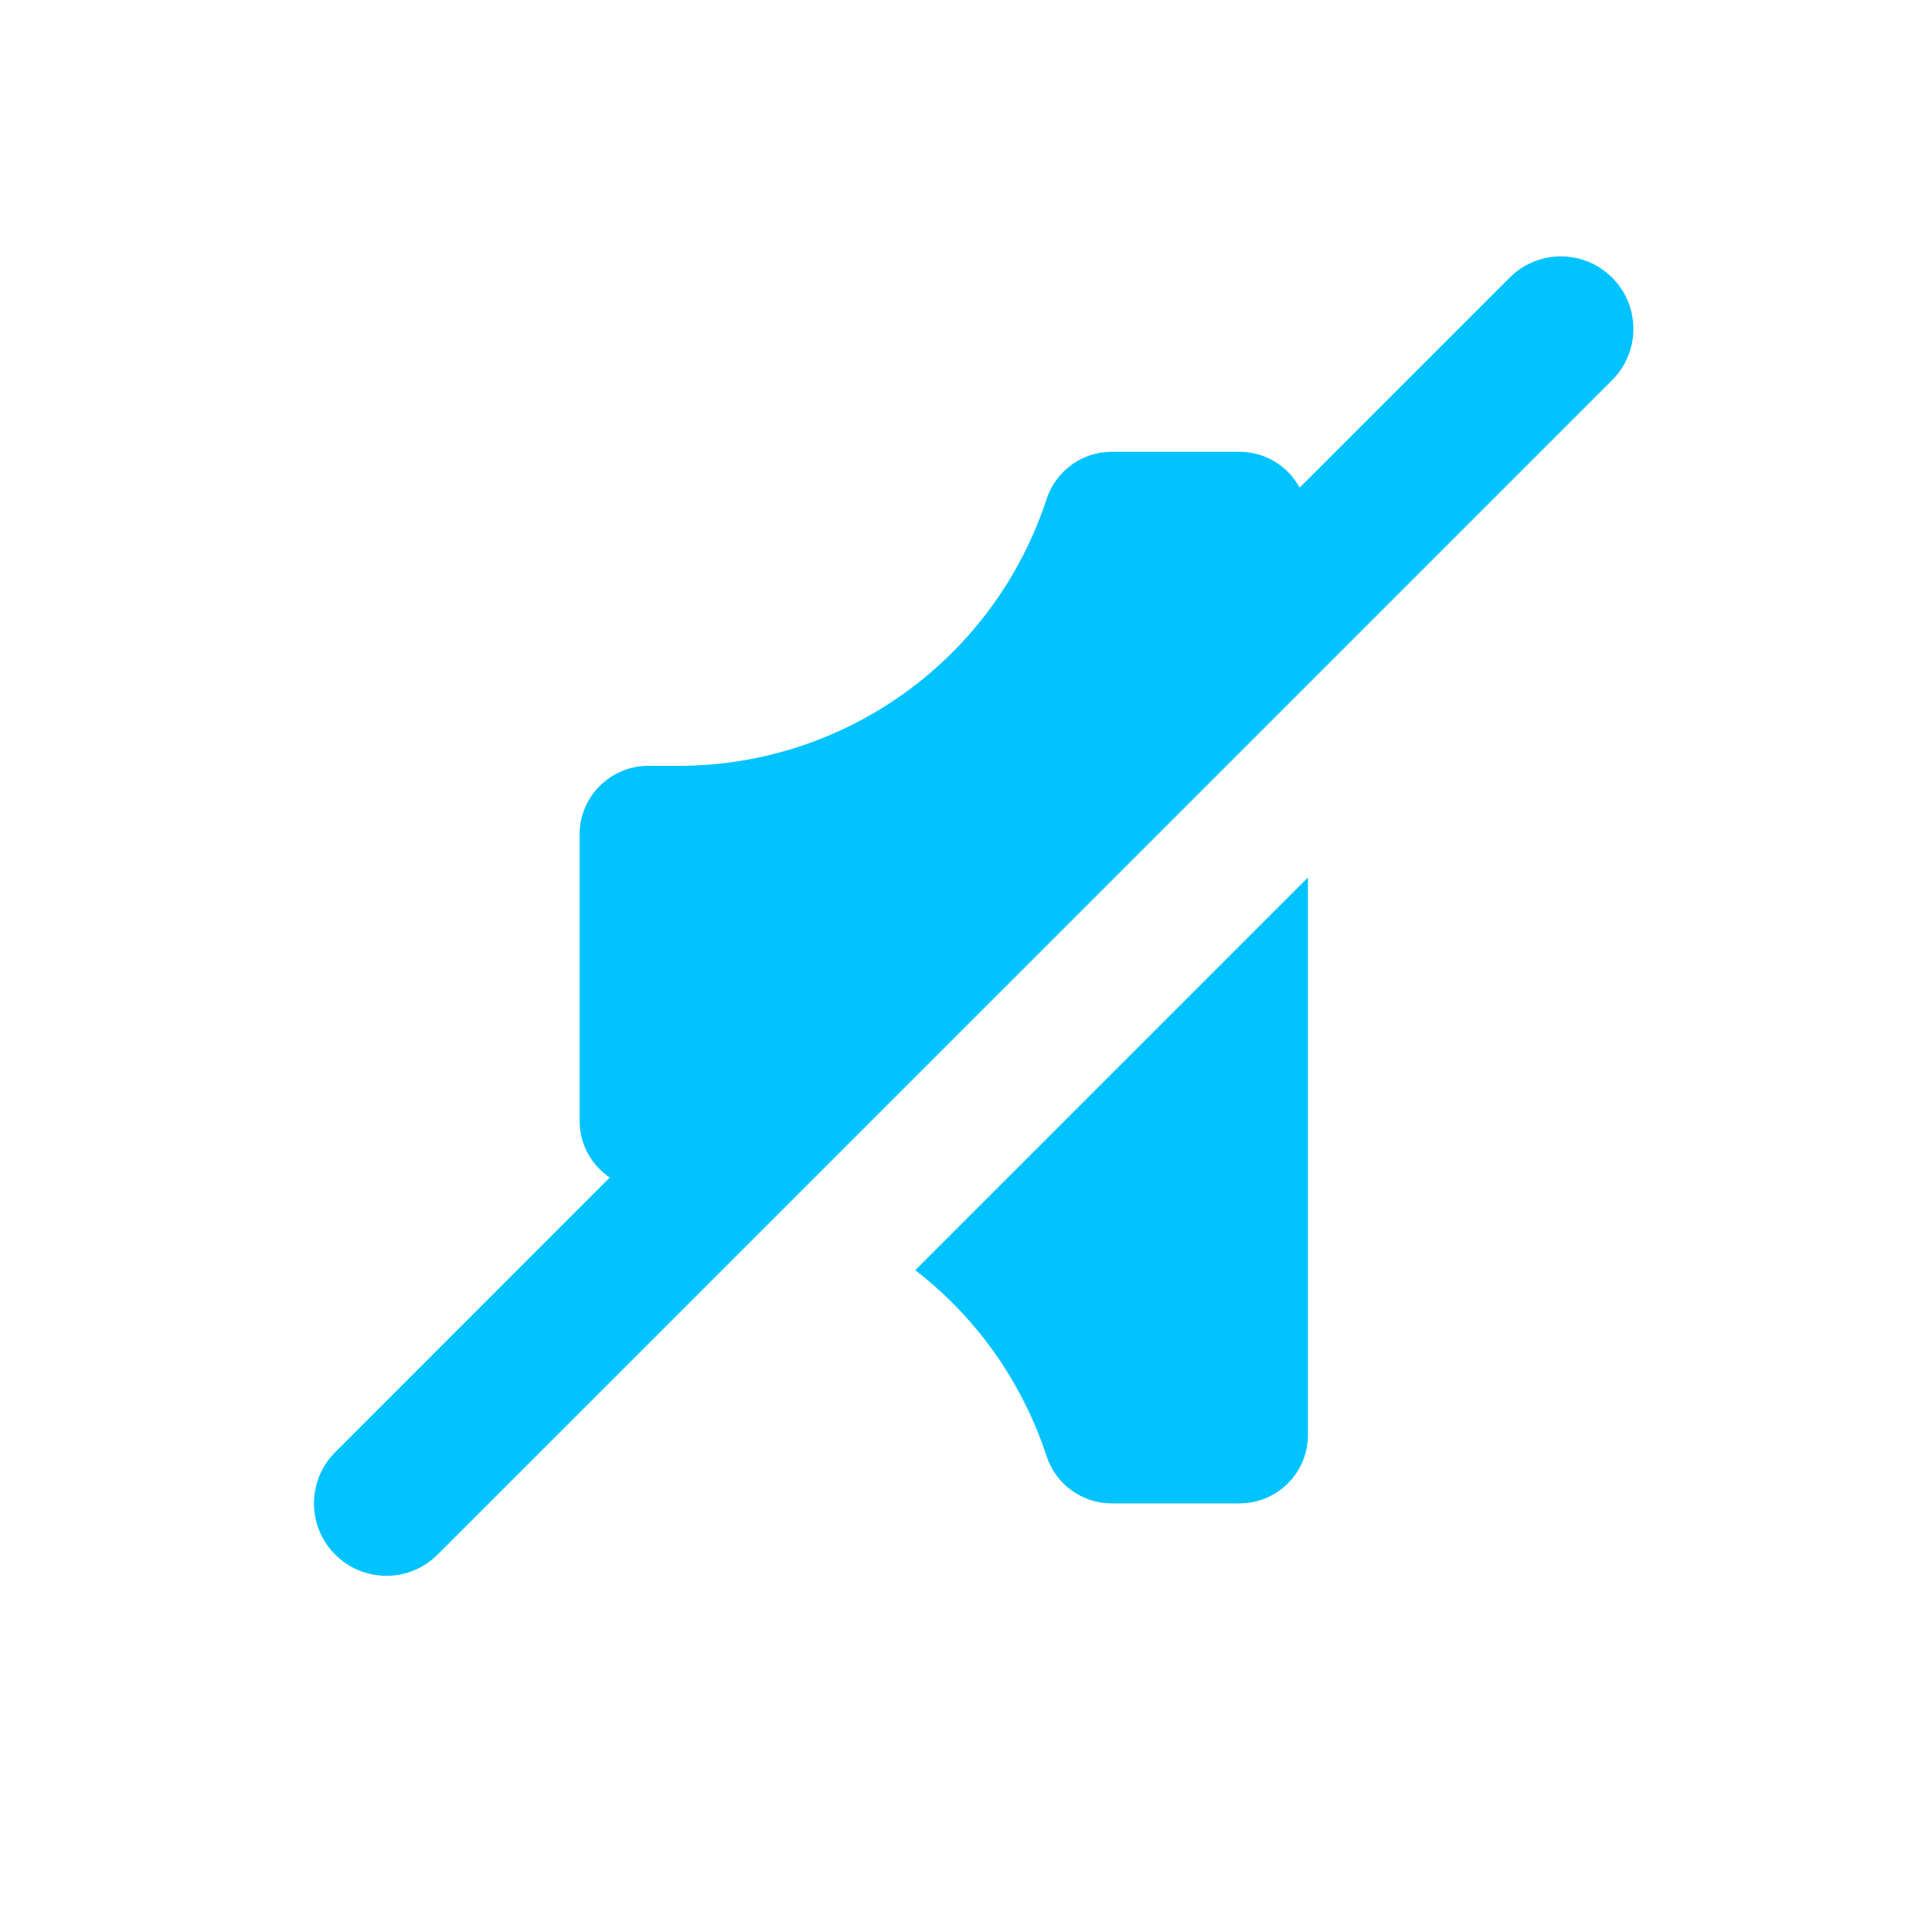
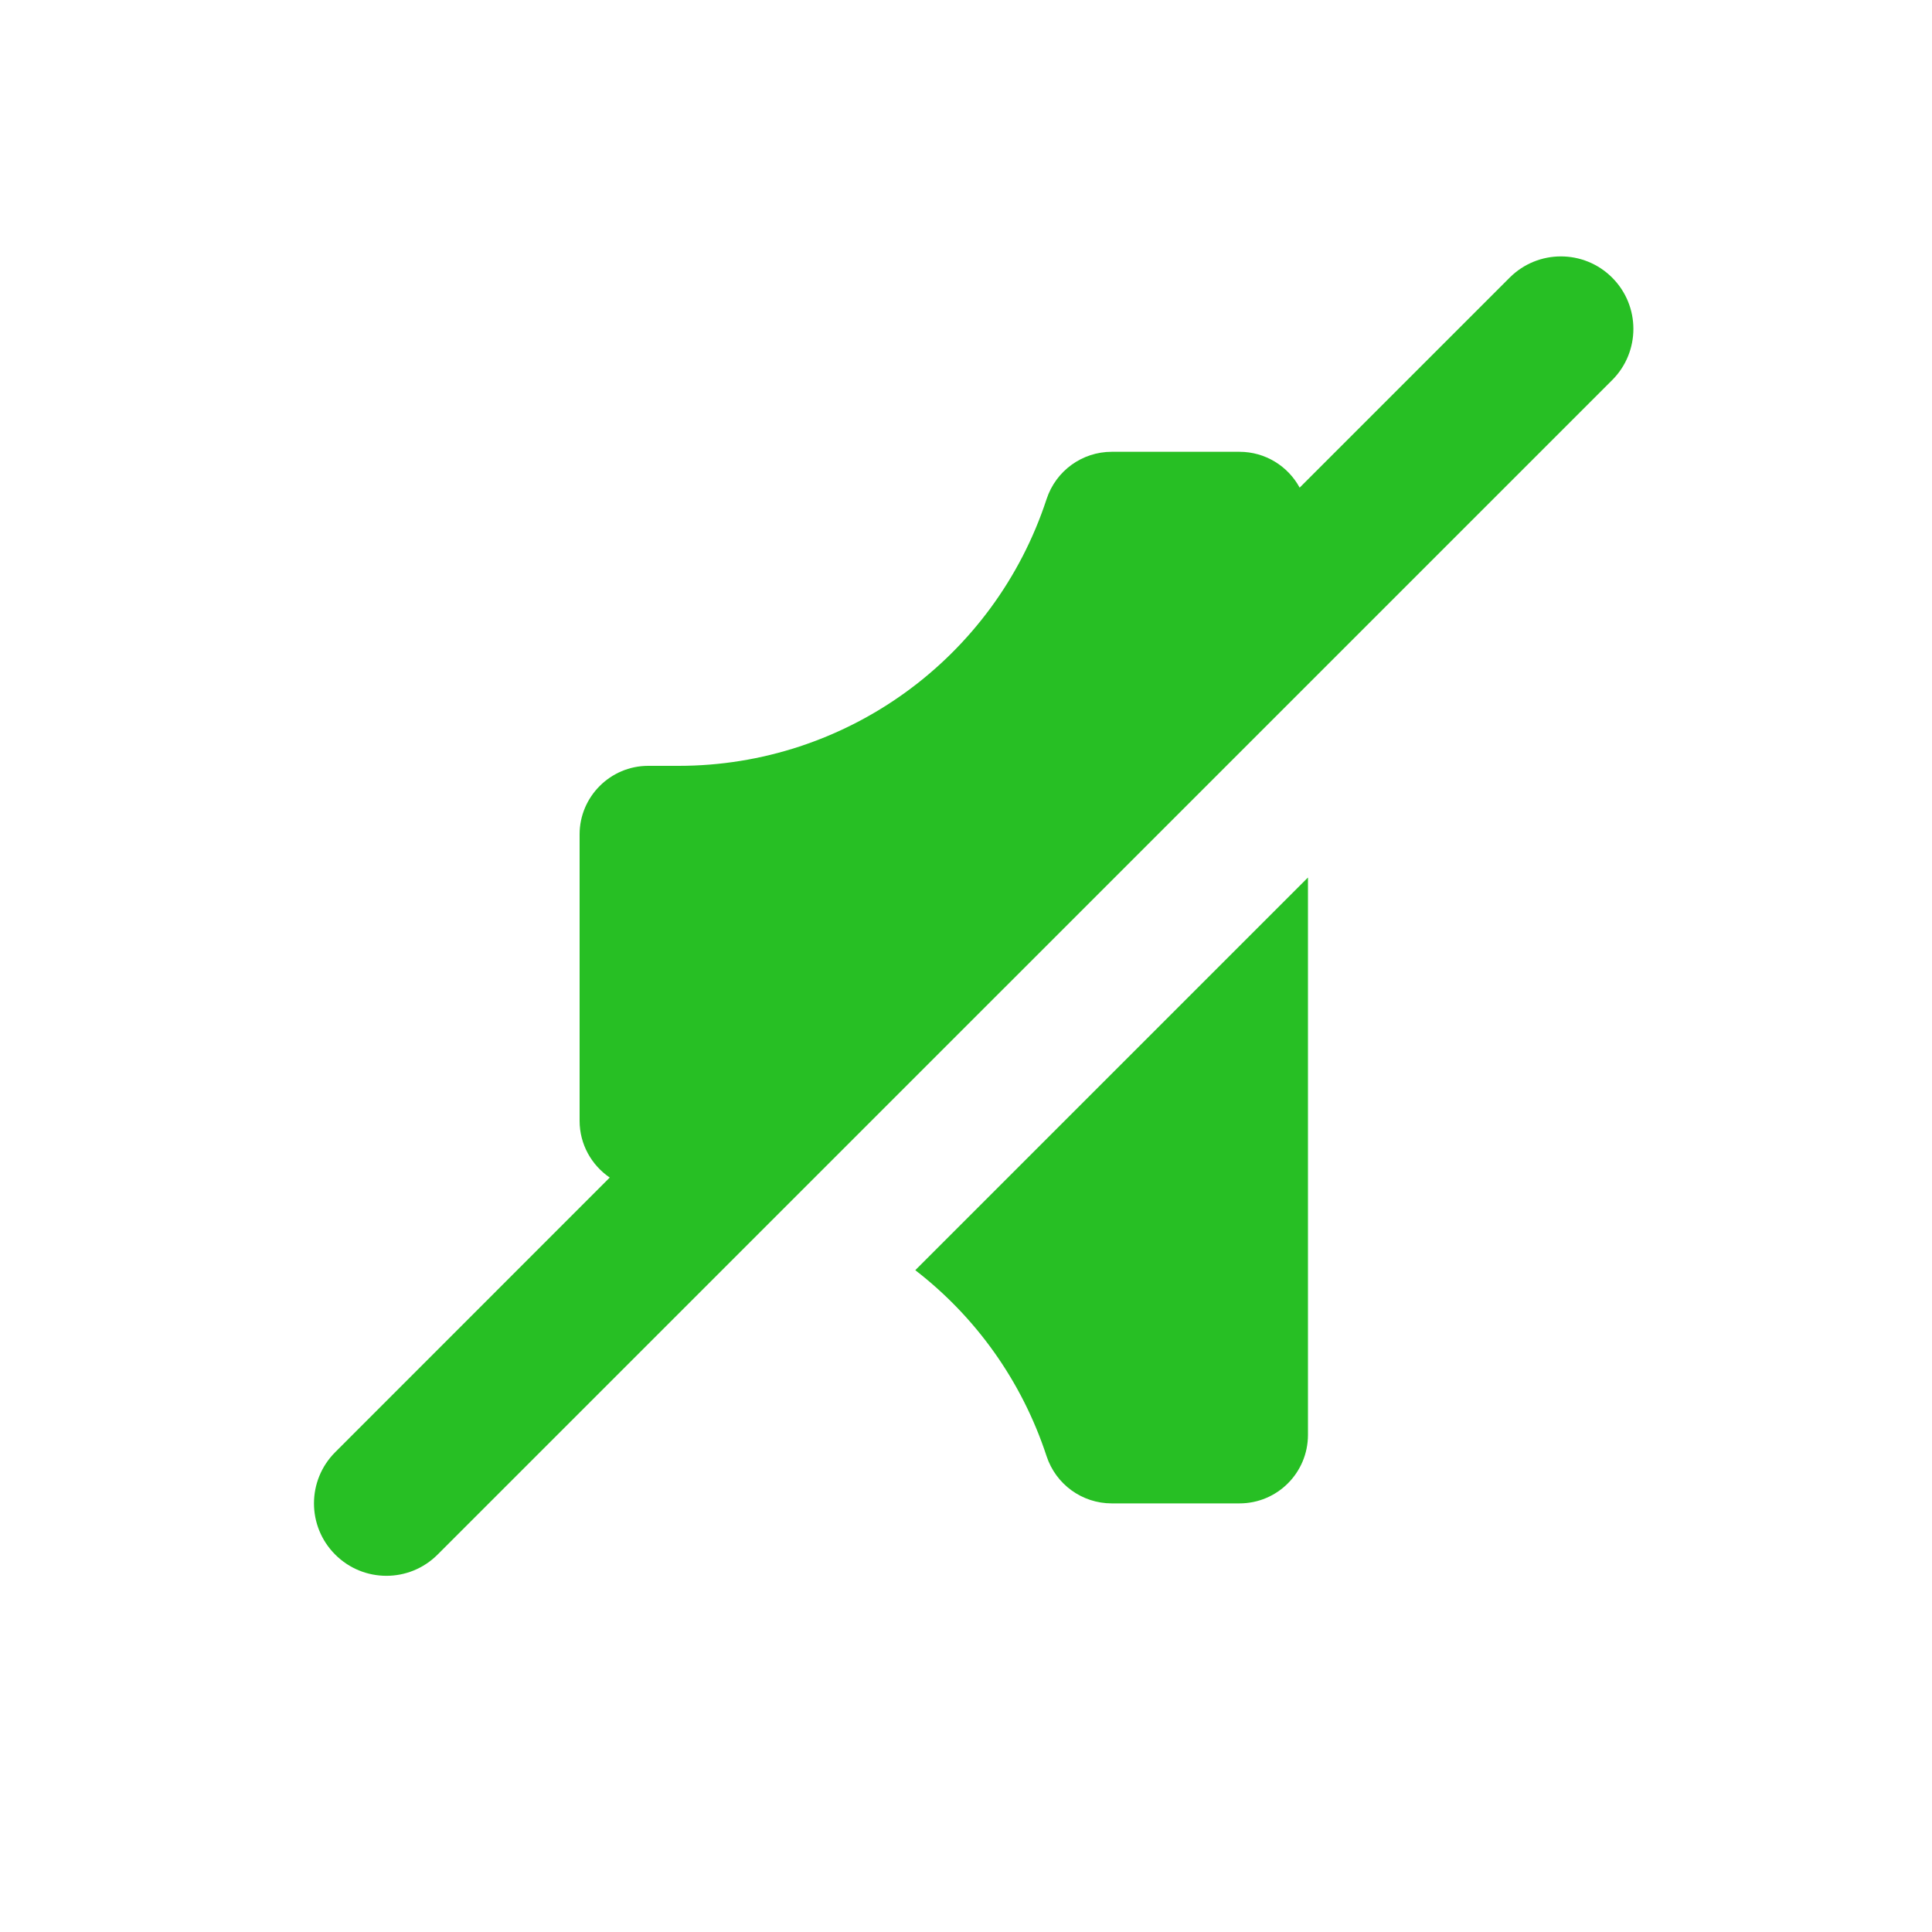
<svg xmlns="http://www.w3.org/2000/svg" width="20px" height="20px" viewBox="0 0 20 20" version="1.1">
  <g id="Sound/Effects/Mute" stroke="none" stroke-width="1" fill="none" fill-rule="evenodd">
-     <path fill="#00c3ff" d="M13.454,5.048 L15.628,2.874 C15.921,2.581 16.396,2.581 16.689,2.874 C16.982,3.167 16.982,3.642 16.689,3.935 L4.53,16.093 C4.237,16.386 3.763,16.386 3.47,16.093 C3.177,15.8 3.177,15.326 3.47,15.033 L6.312,12.19 C6.124,12.062 6,11.846 6,11.603 L6,8.637 C6,8.247 6.319,7.928 6.71,7.928 L7.025,7.928 C8.758,7.928 10.294,6.814 10.834,5.167 C10.93,4.874 11.202,4.677 11.508,4.677 L12.831,4.677 C13.1,4.677 13.334,4.827 13.454,5.048 Z M13.54,9.084 L13.54,14.853 C13.54,15.246 13.223,15.563 12.831,15.563 L11.508,15.563 C11.202,15.563 10.93,15.366 10.834,15.074 C10.577,14.291 10.096,13.628 9.475,13.149 L13.54,9.084 Z" id="path-1" />
+     <path fill="#27bf24" d="M13.454,5.048 L15.628,2.874 C15.921,2.581 16.396,2.581 16.689,2.874 C16.982,3.167 16.982,3.642 16.689,3.935 L4.53,16.093 C4.237,16.386 3.763,16.386 3.47,16.093 C3.177,15.8 3.177,15.326 3.47,15.033 L6.312,12.19 C6.124,12.062 6,11.846 6,11.603 L6,8.637 C6,8.247 6.319,7.928 6.71,7.928 L7.025,7.928 C8.758,7.928 10.294,6.814 10.834,5.167 C10.93,4.874 11.202,4.677 11.508,4.677 L12.831,4.677 C13.1,4.677 13.334,4.827 13.454,5.048 Z M13.54,9.084 L13.54,14.853 C13.54,15.246 13.223,15.563 12.831,15.563 L11.508,15.563 C11.202,15.563 10.93,15.366 10.834,15.074 C10.577,14.291 10.096,13.628 9.475,13.149 L13.54,9.084 Z" id="path-1" />
  </g>
</svg>
